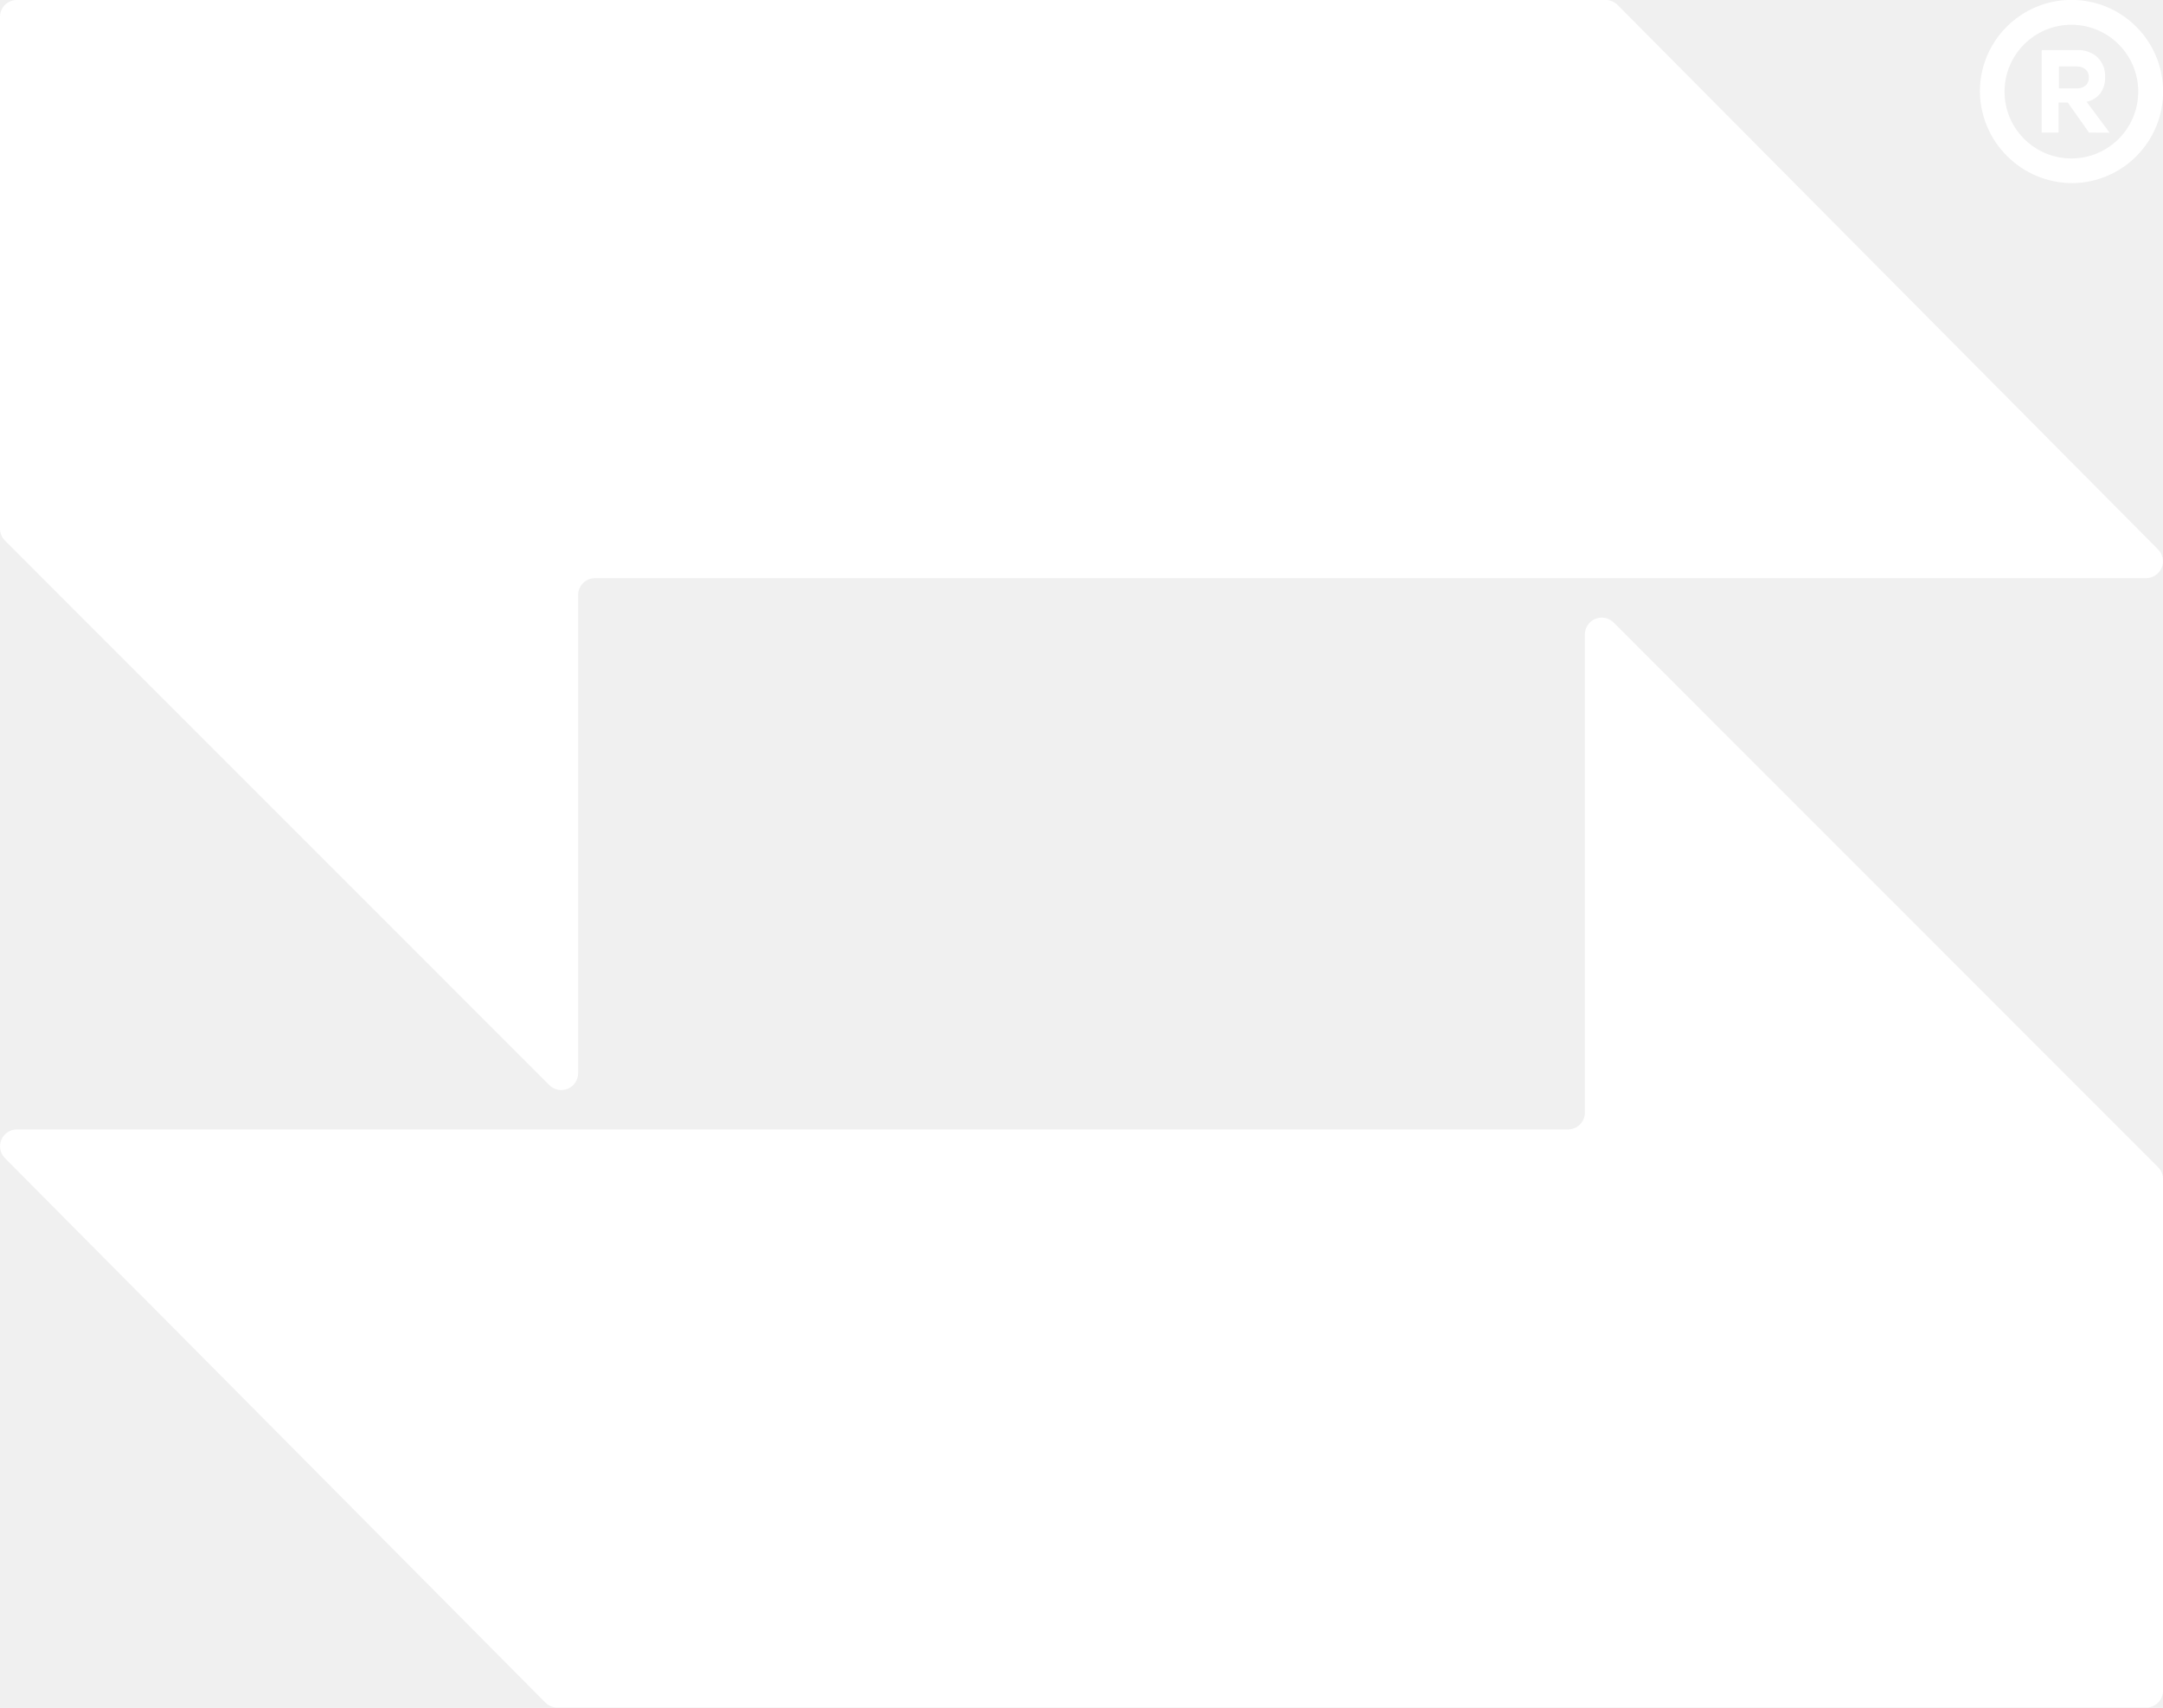
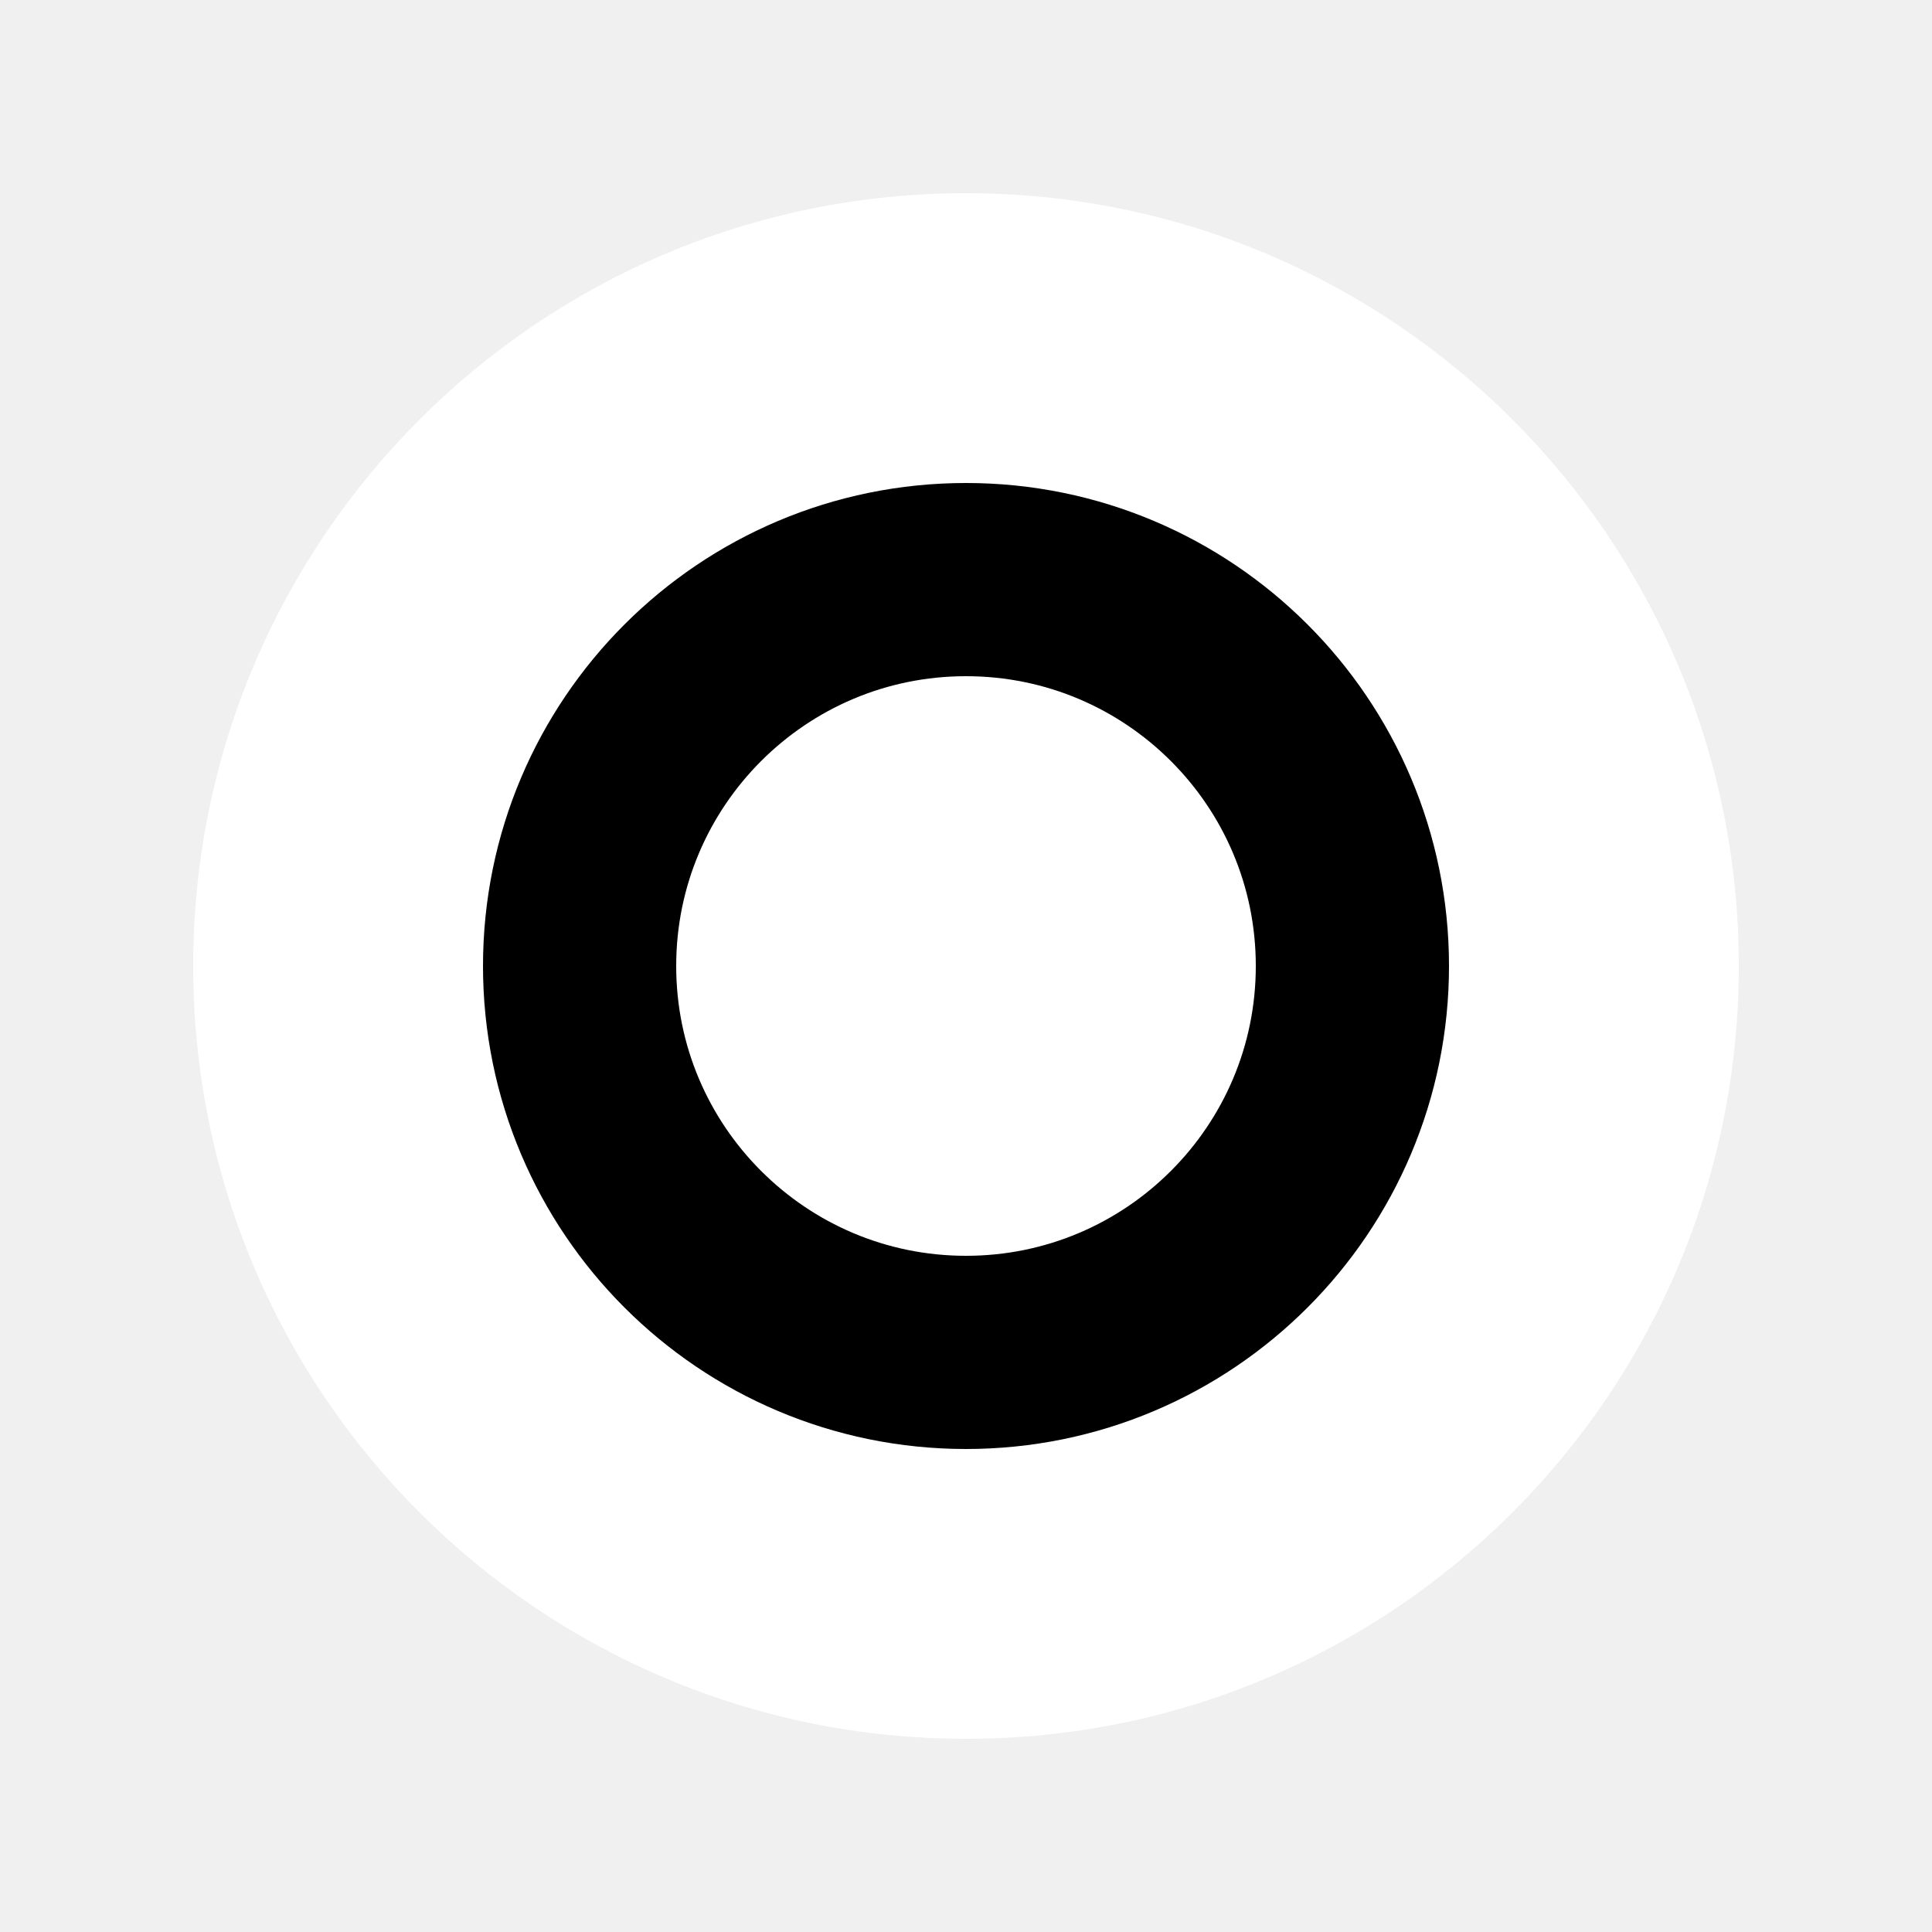
- <svg xmlns="http://www.w3.org/2000/svg" viewBox="0 0 215.81 170.38">
-   <defs>
-     <style>.cls-1{fill:#fff;}</style>
-   </defs>
-   <g id="Layer_2" data-name="Layer 2">
-     <g id="Layer_1-2" data-name="Layer 1">
-       <path class="cls-1" d="M57.68,107.08V59.36a1.69,1.69,0,0,1,1.68-1.68H214.13a1.68,1.68,0,0,0,1.19-2.86L161.4.5a1.69,1.69,0,0,0-1.19-.5H1.68A1.68,1.68,0,0,0,0,1.68V52.75a1.68,1.68,0,0,0,.49,1.18l54.33,54.34A1.68,1.68,0,0,0,57.68,107.08Z" />
-       <path class="cls-1" d="M215.32,116.45,161,62.11a1.68,1.68,0,0,0-2.87,1.19V111a1.68,1.68,0,0,1-1.67,1.68H1.68a1.68,1.68,0,0,0-1.19,2.86l53.92,54.32a1.69,1.69,0,0,0,1.19.5H214.13a1.68,1.68,0,0,0,1.68-1.68V117.63A1.68,1.68,0,0,0,215.32,116.45Z" />
-       <path class="cls-1" d="M208.43,13.23l-2.12-3h-.92v3h-1.68V5h3.52a2.8,2.8,0,0,1,2.05.72,2.58,2.58,0,0,1,.75,2,2.54,2.54,0,0,1-.48,1.6,2.41,2.41,0,0,1-1.36.84l2.29,3.08Zm-3-6.6V8.82h1.66a1.41,1.41,0,0,0,1-.29,1,1,0,0,0,.32-.8,1,1,0,0,0-.33-.81,1.38,1.38,0,0,0-.95-.29Z" />
-       <path class="cls-1" d="M206.78,18.27a9.24,9.24,0,0,1-9.24-9.14,9.14,9.14,0,1,1,9.24,9.14Zm-.1-15.8a6.67,6.67,0,1,0,6.66,6.66A6.67,6.67,0,0,0,206.68,2.47Z" />
-     </g>
-   </g>
+ <svg xmlns="http://www.w3.org/2000/svg" width="20" height="20" viewBox="0 0 20 20">
+   <circle cx="10" cy="10" r="8" fill="white" />
+   <circle cx="10" cy="10" r="4" fill="none" stroke="black" stroke-width="2" />
</svg>
